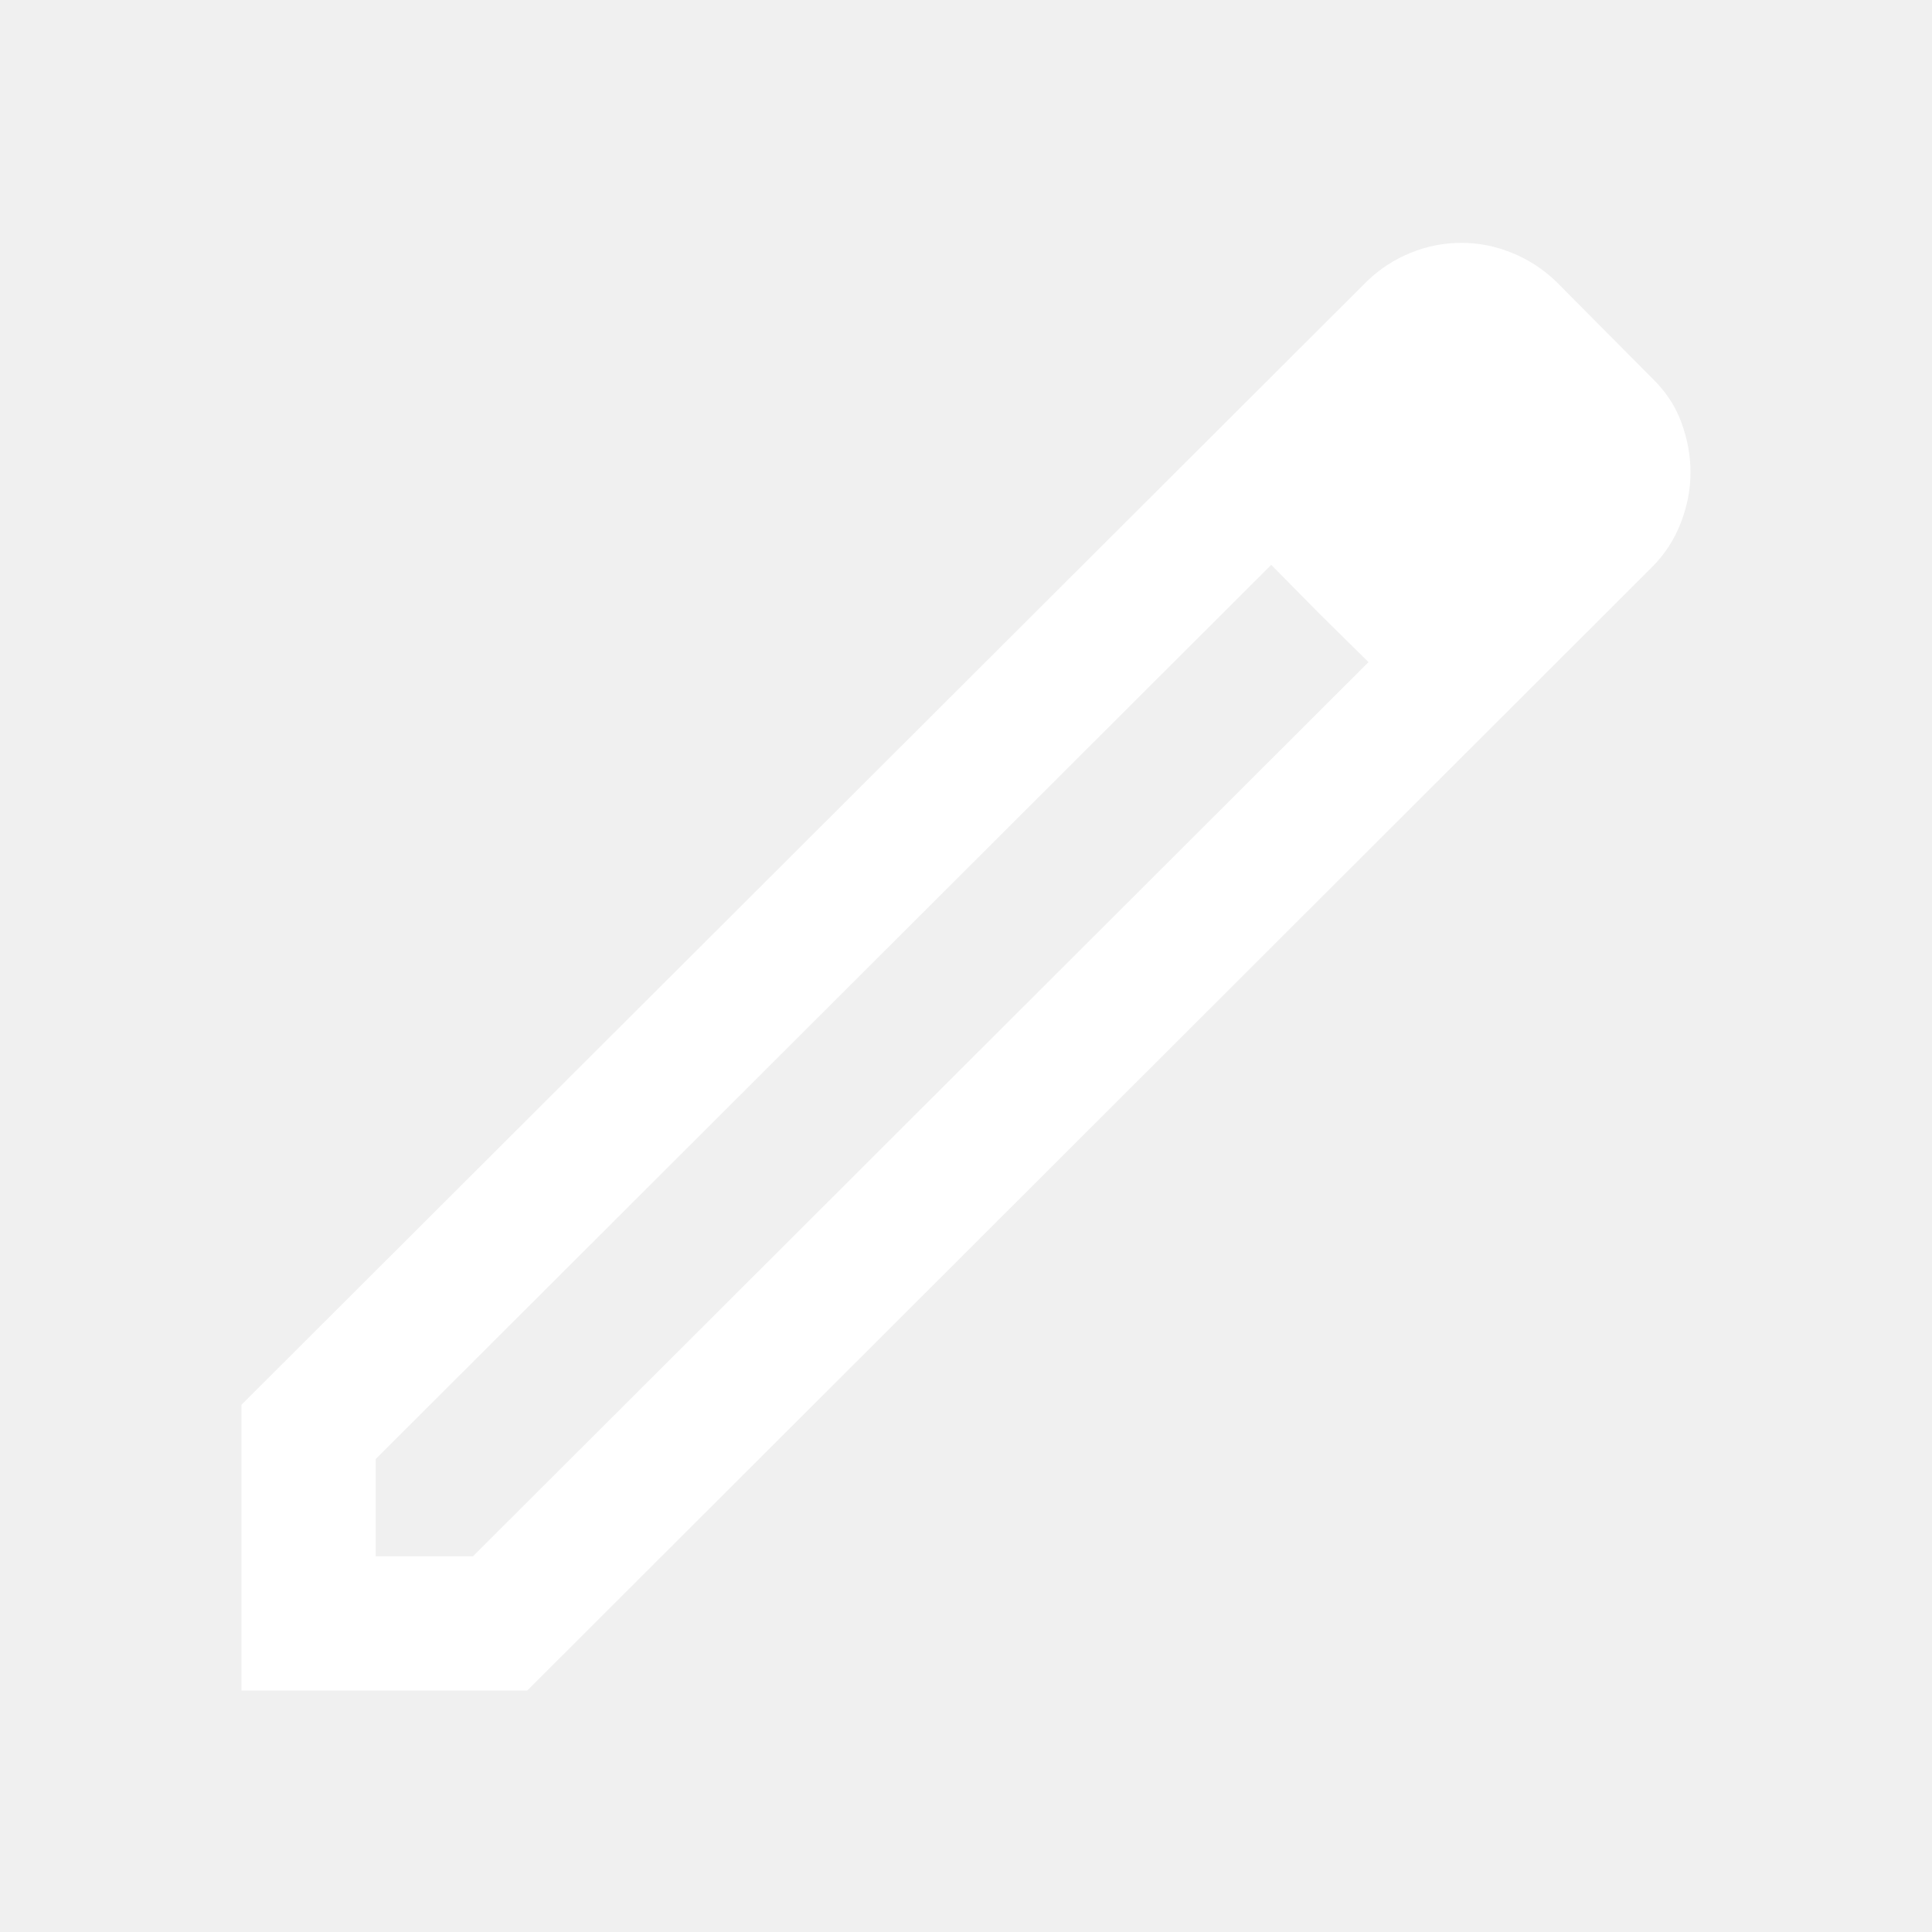
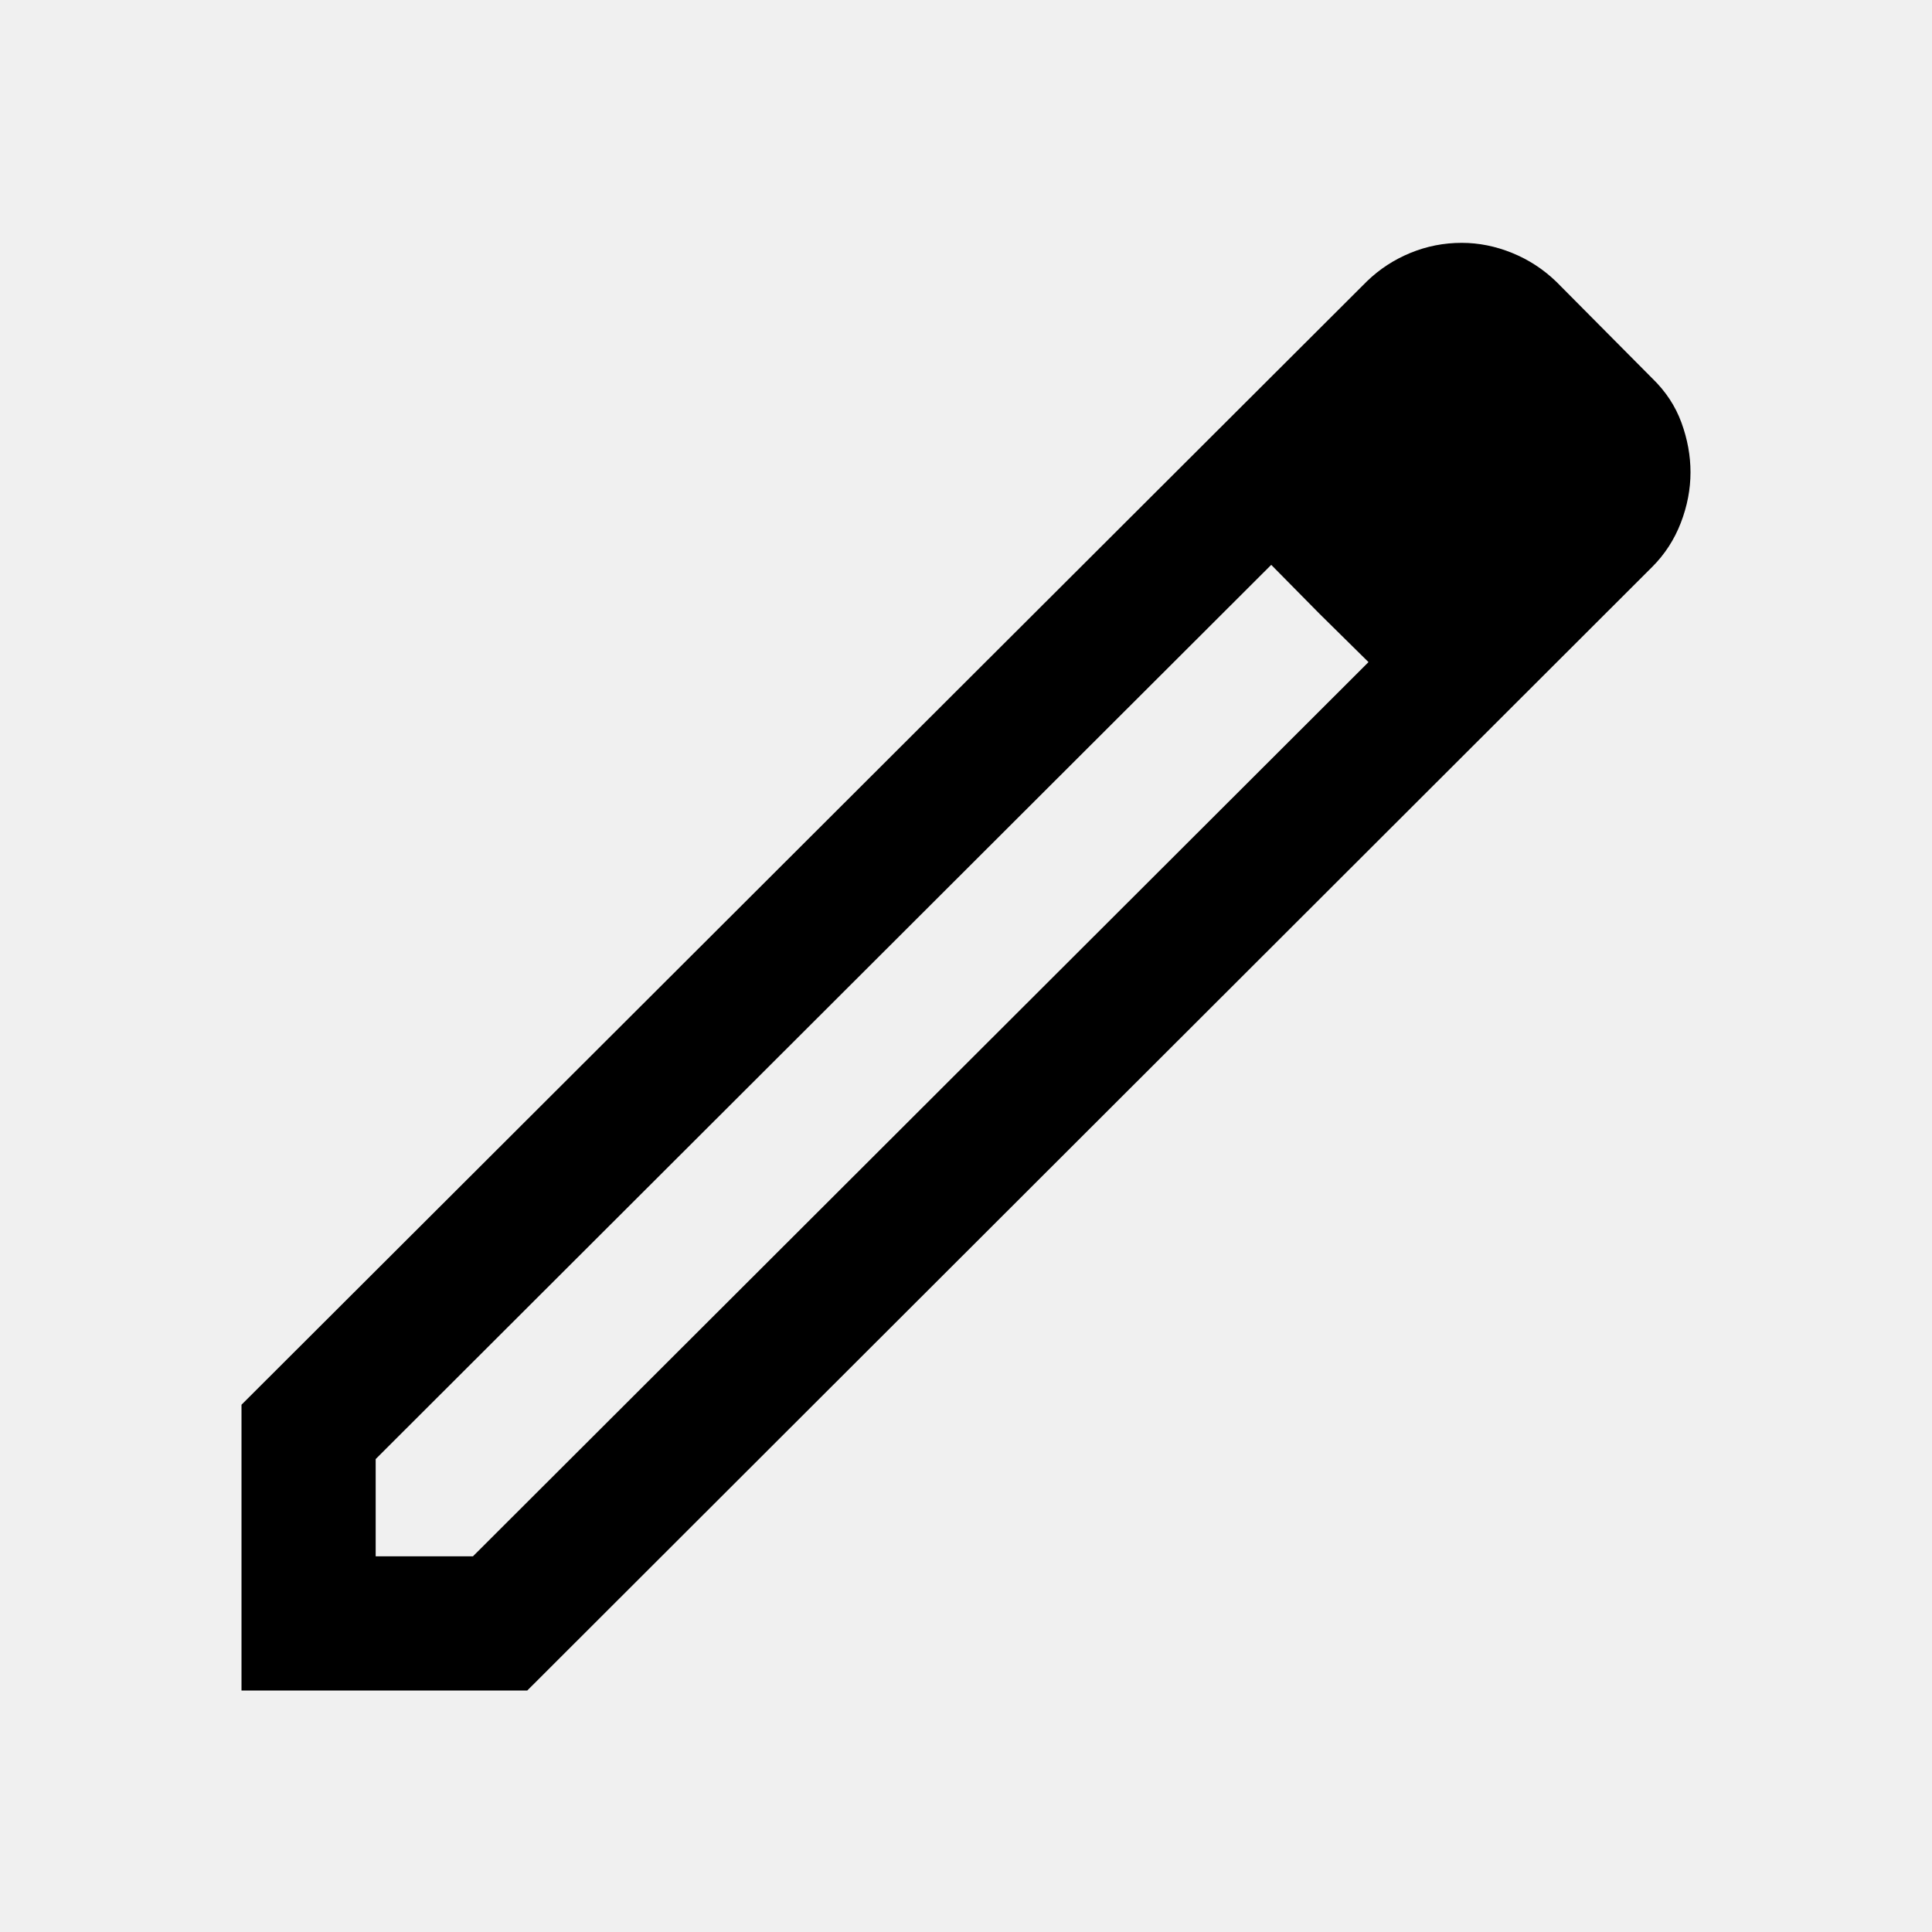
- <svg xmlns="http://www.w3.org/2000/svg" height="40px" viewBox="0 -960 960 960" width="40px" fill="#FFFFFF">
+ <svg xmlns="http://www.w3.org/2000/svg" height="40px" viewBox="0 -960 960 960" width="40px" fill="#00000">
  <path d="M186.67-186.67H235L680-631l-48.33-48.33-445 444.33v48.33ZM120-120v-142l559.33-558.33q9.34-9 21.5-14 12.17-5 25.5-5 12.67 0 25 5 12.34 5 22 14.33L821-772q10 9.67 14.5 22t4.5 24.67q0 12.66-4.83 25.16-4.84 12.5-14.17 21.84L262-120H120Zm652.67-606-46-46 46 46Zm-117 71-24-24.33L680-631l-24.33-24Z" />
</svg>
